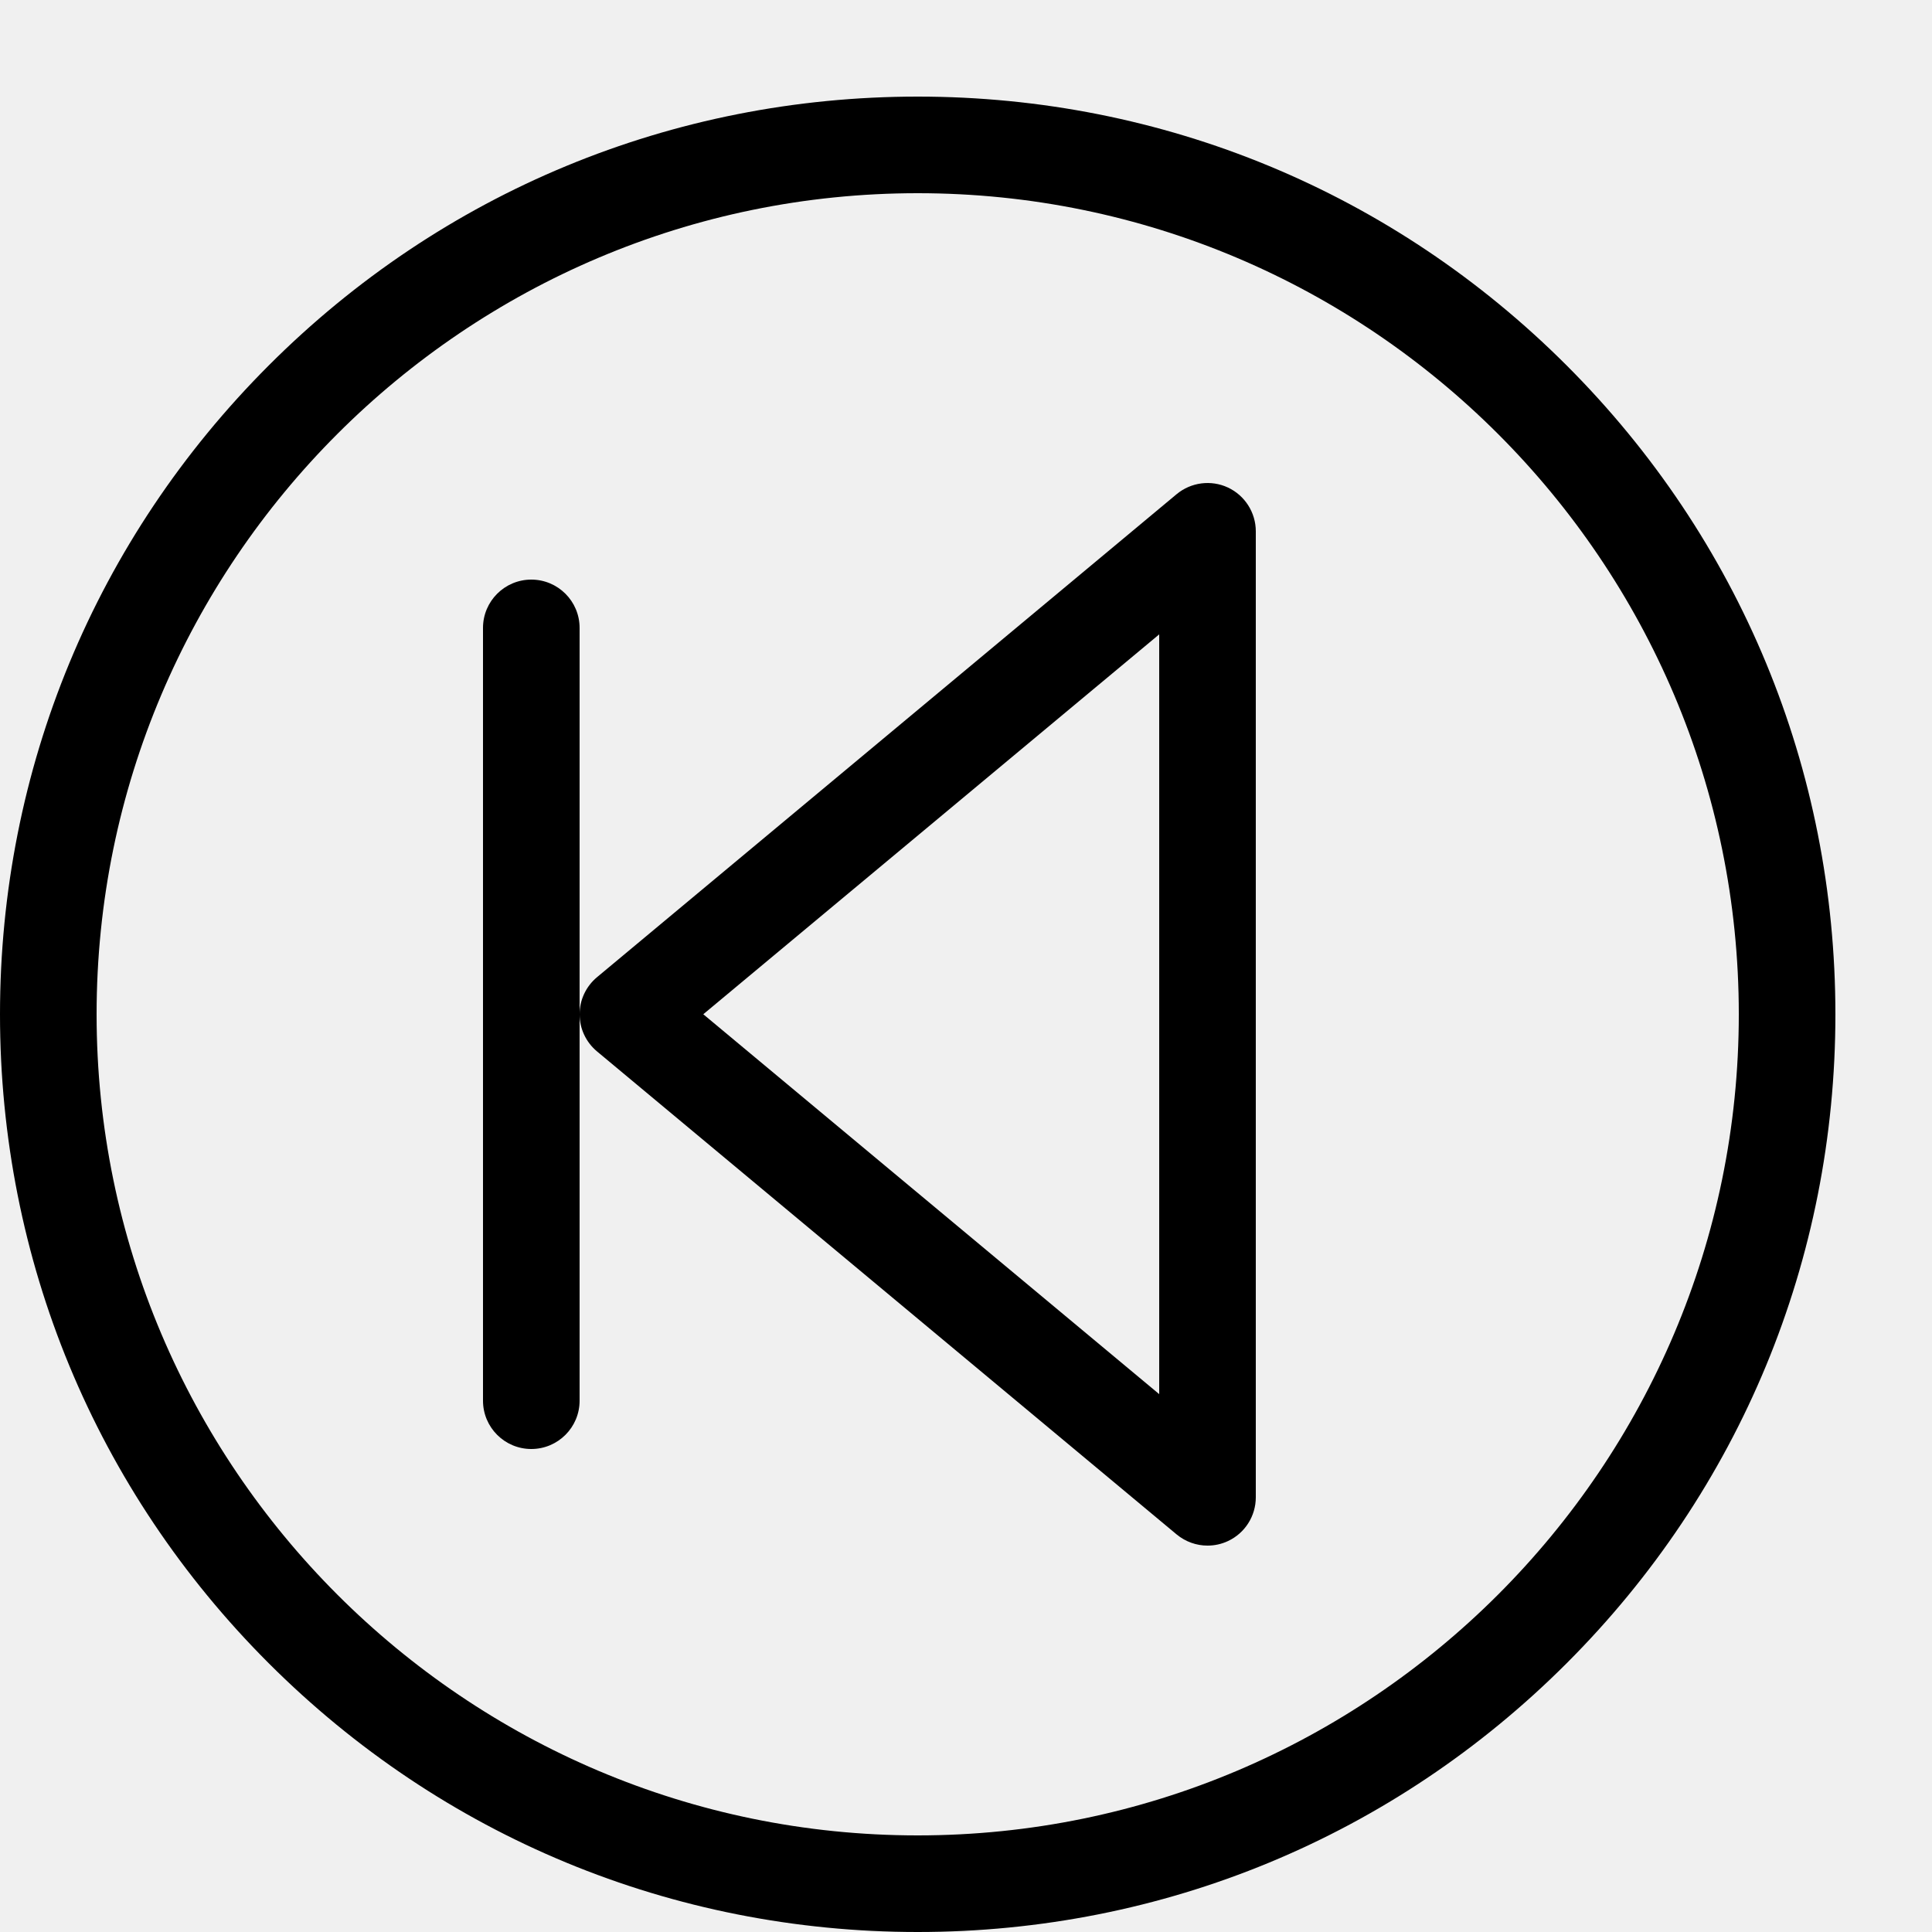
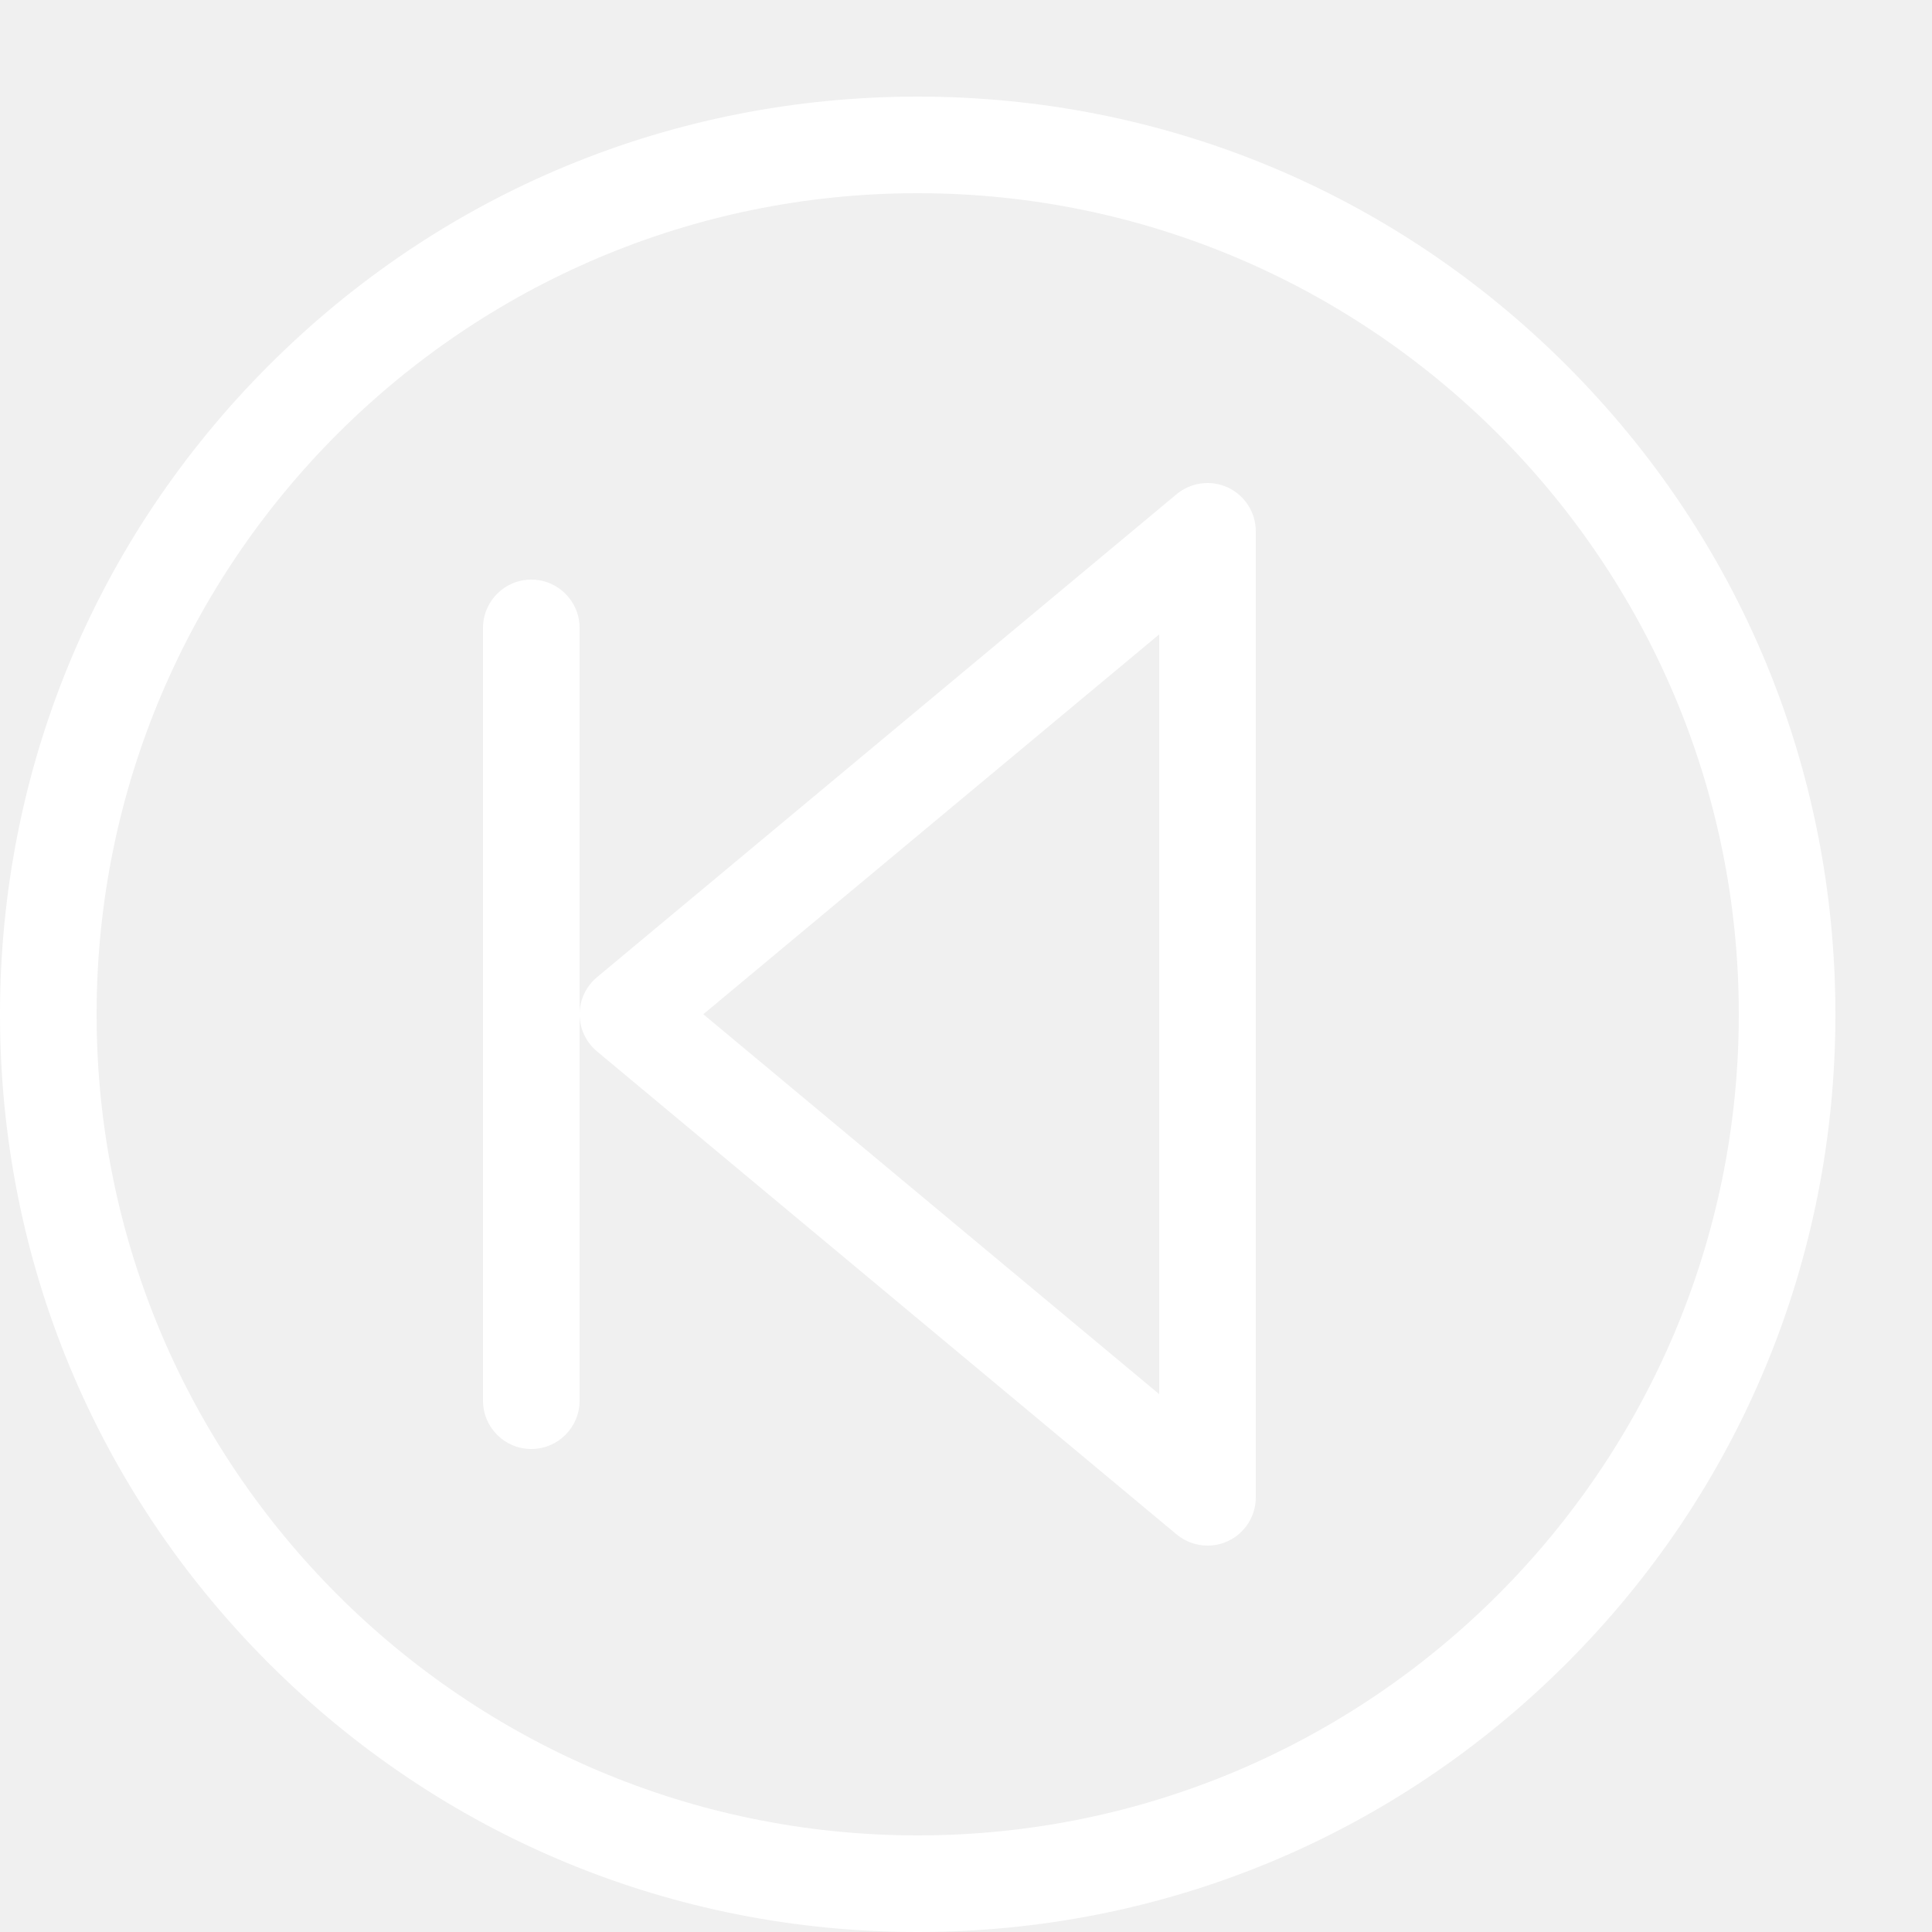
<svg xmlns="http://www.w3.org/2000/svg" height="20" width="20" viewBox="0 0 20 20">
-   <path fill="#000000" d="M9.5 20c-2.538 0-4.923-0.988-6.718-2.782s-2.782-4.18-2.782-6.717c0-2.538 0.988-4.923 2.782-6.718s4.18-2.783 6.718-2.783c2.538 0 4.923 0.988 6.718 2.783s2.782 4.18 2.782 6.718-0.988 4.923-2.782 6.717c-1.794 1.794-4.18 2.782-6.718 2.782zM9.5 2c-4.687 0-8.5 3.813-8.5 8.5s3.813 8.5 8.5 8.5c4.687 0 8.5-3.813 8.5-8.5s-3.813-8.5-8.5-8.5z" />
-   <path fill="#000000" d="M12.5 16c-0.115 0-0.228-0.040-0.32-0.116l-6-5c-0.114-0.095-0.18-0.236-0.18-0.384s0.066-0.289 0.18-0.384l6-5c0.149-0.124 0.357-0.151 0.532-0.069s0.288 0.259 0.288 0.453v10c0 0.194-0.112 0.371-0.288 0.453-0.068 0.032-0.14 0.047-0.212 0.047zM7.281 10.5l4.719 3.932v-7.865l-4.719 3.932z" />
-   <path fill="#000000" d="M5.5 15c-0.276 0-0.5-0.224-0.5-0.5v-8c0-0.276 0.224-0.5 0.5-0.5s0.5 0.224 0.5 0.5v8c0 0.276-0.224 0.5-0.5 0.5z" />
+   <path fill="#ffffff" d="M9.5 20c-2.538 0-4.923-0.988-6.718-2.782s-2.782-4.18-2.782-6.717c0-2.538 0.988-4.923 2.782-6.718s4.18-2.783 6.718-2.783c2.538 0 4.923 0.988 6.718 2.783s2.782 4.18 2.782 6.718-0.988 4.923-2.782 6.717c-1.794 1.794-4.18 2.782-6.718 2.782zM9.5 2c-4.687 0-8.5 3.813-8.5 8.5s3.813 8.5 8.5 8.5c4.687 0 8.5-3.813 8.5-8.5s-3.813-8.5-8.5-8.5z" />
+   <path fill="#ffffff" d="M12.5 16c-0.115 0-0.228-0.040-0.32-0.116l-6-5c-0.114-0.095-0.18-0.236-0.18-0.384s0.066-0.289 0.18-0.384l6-5c0.149-0.124 0.357-0.151 0.532-0.069s0.288 0.259 0.288 0.453v10c0 0.194-0.112 0.371-0.288 0.453-0.068 0.032-0.14 0.047-0.212 0.047zM7.281 10.5l4.719 3.932v-7.865l-4.719 3.932z" />
+   <path fill="#ffffff" d="M5.5 15c-0.276 0-0.5-0.224-0.5-0.5v-8c0-0.276 0.224-0.5 0.5-0.5s0.5 0.224 0.5 0.5v8c0 0.276-0.224 0.5-0.5 0.5z" />
</svg>
